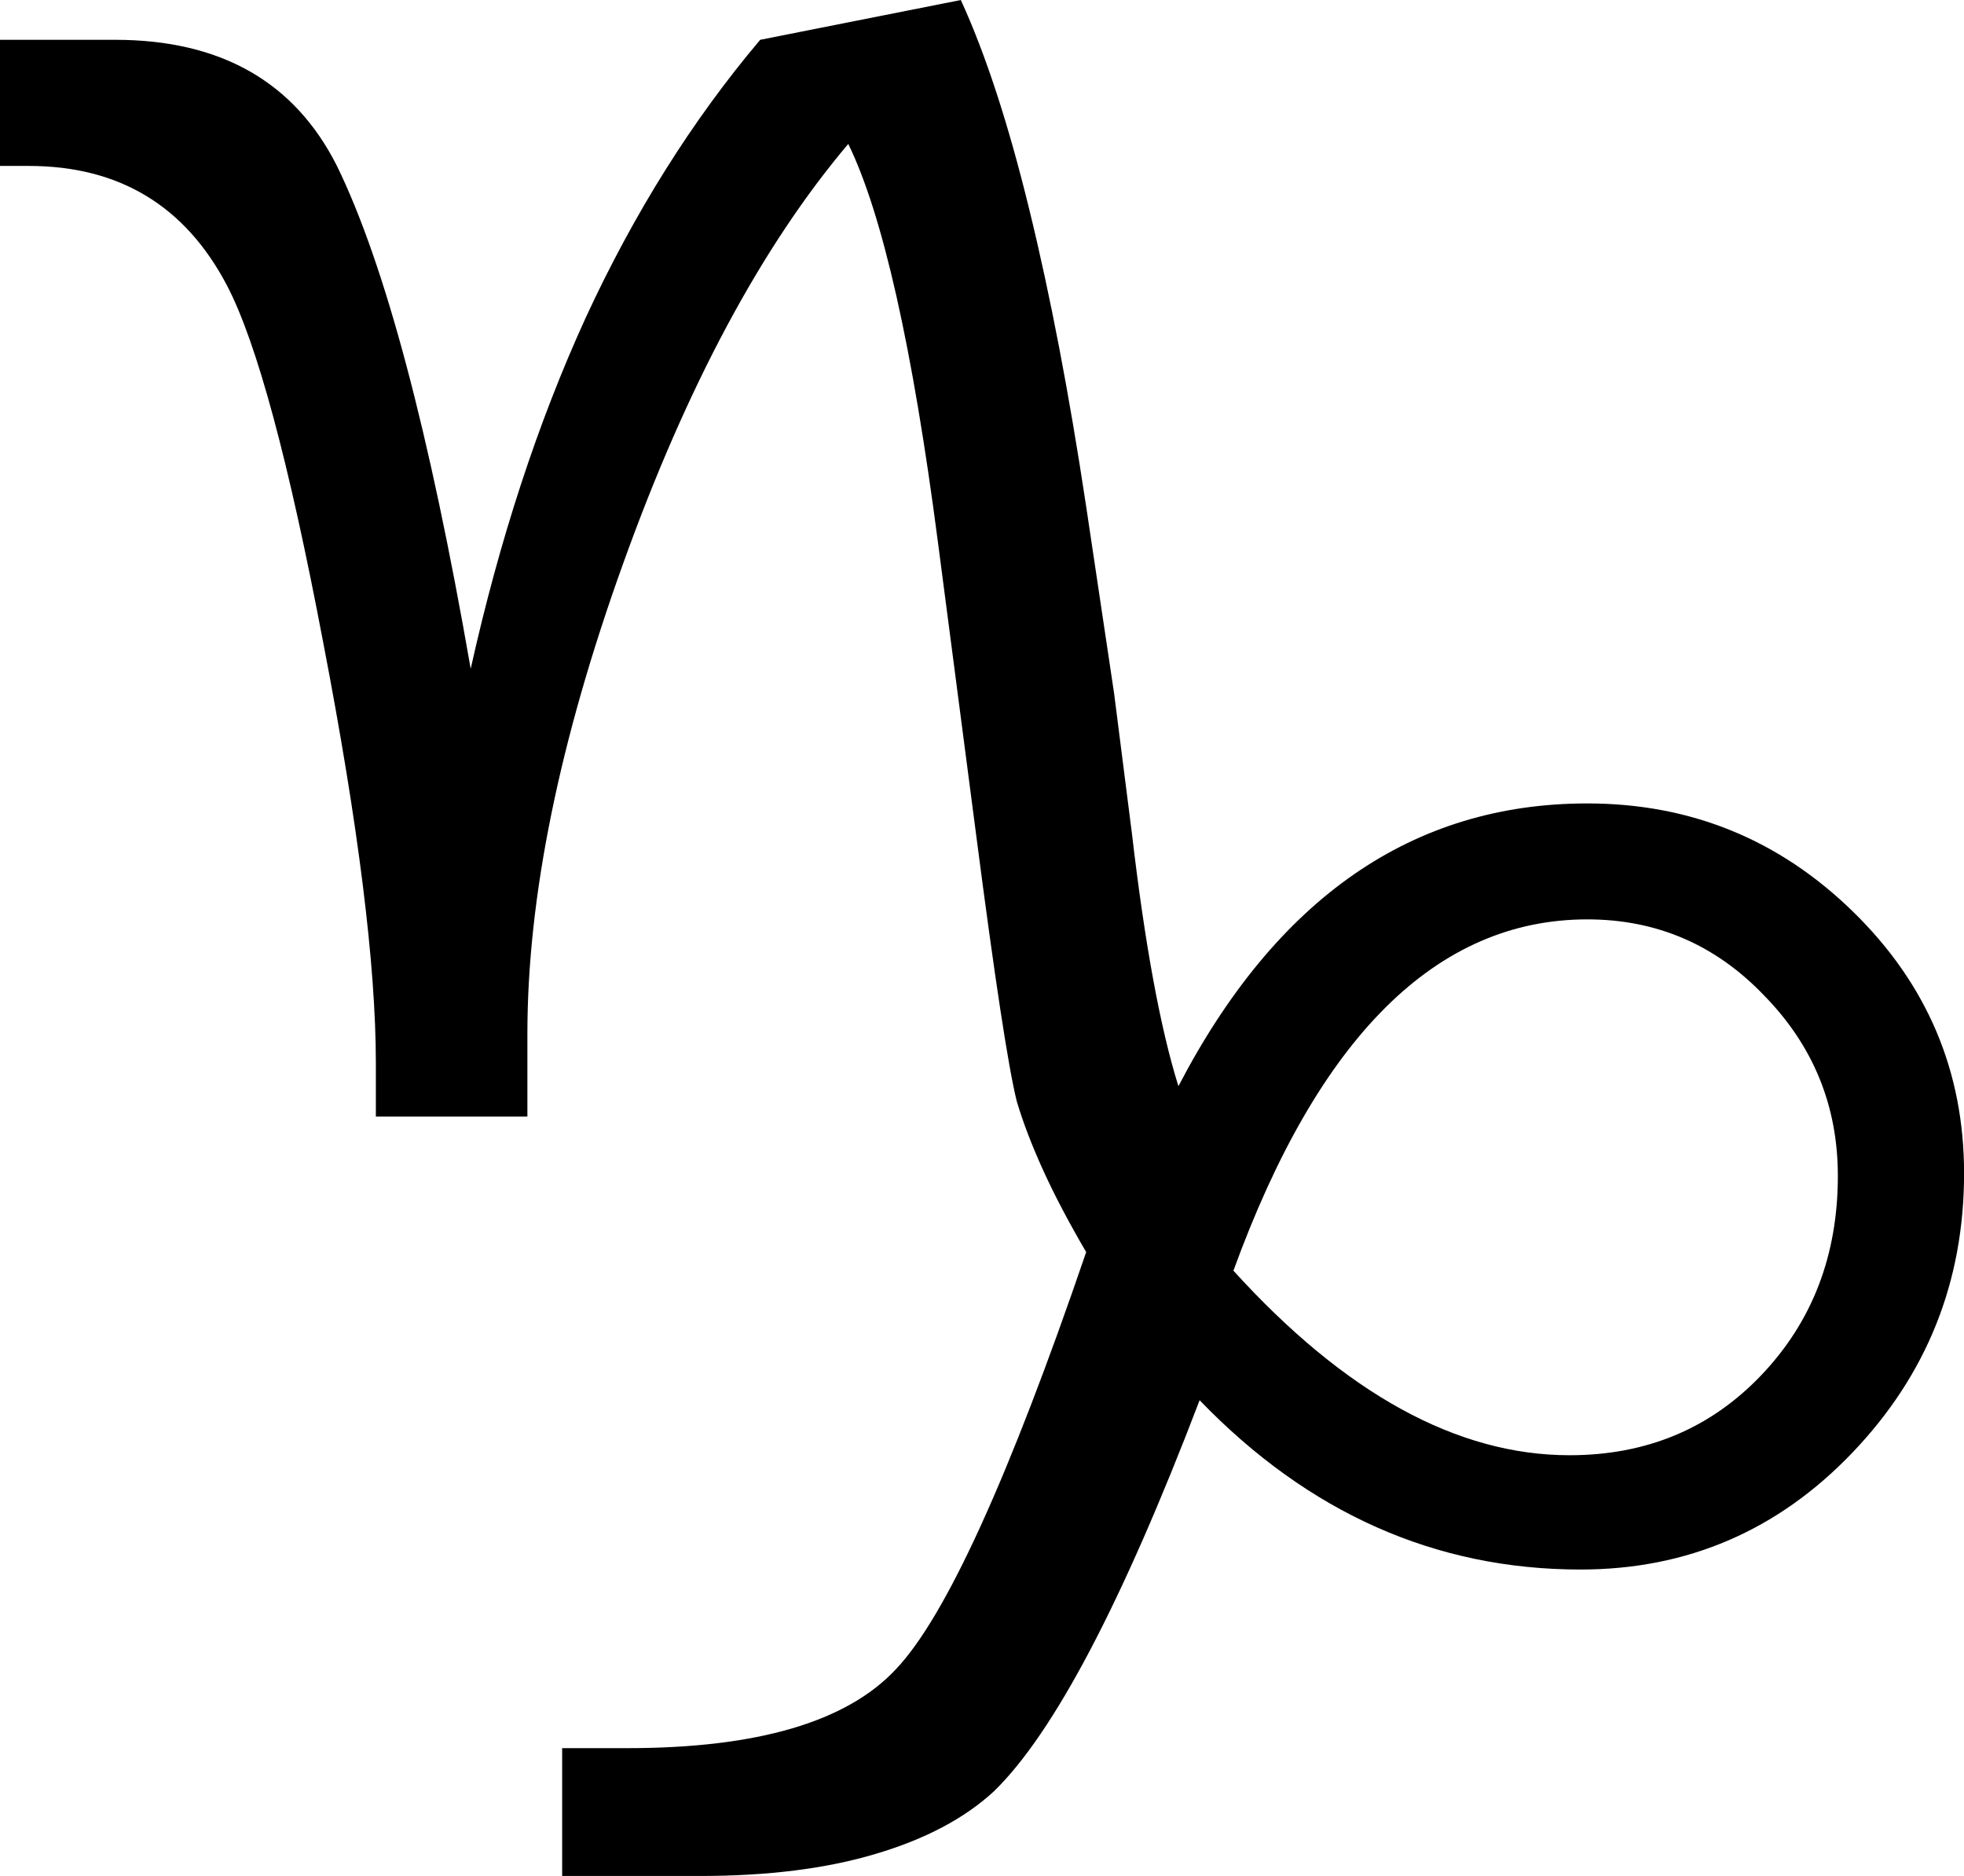
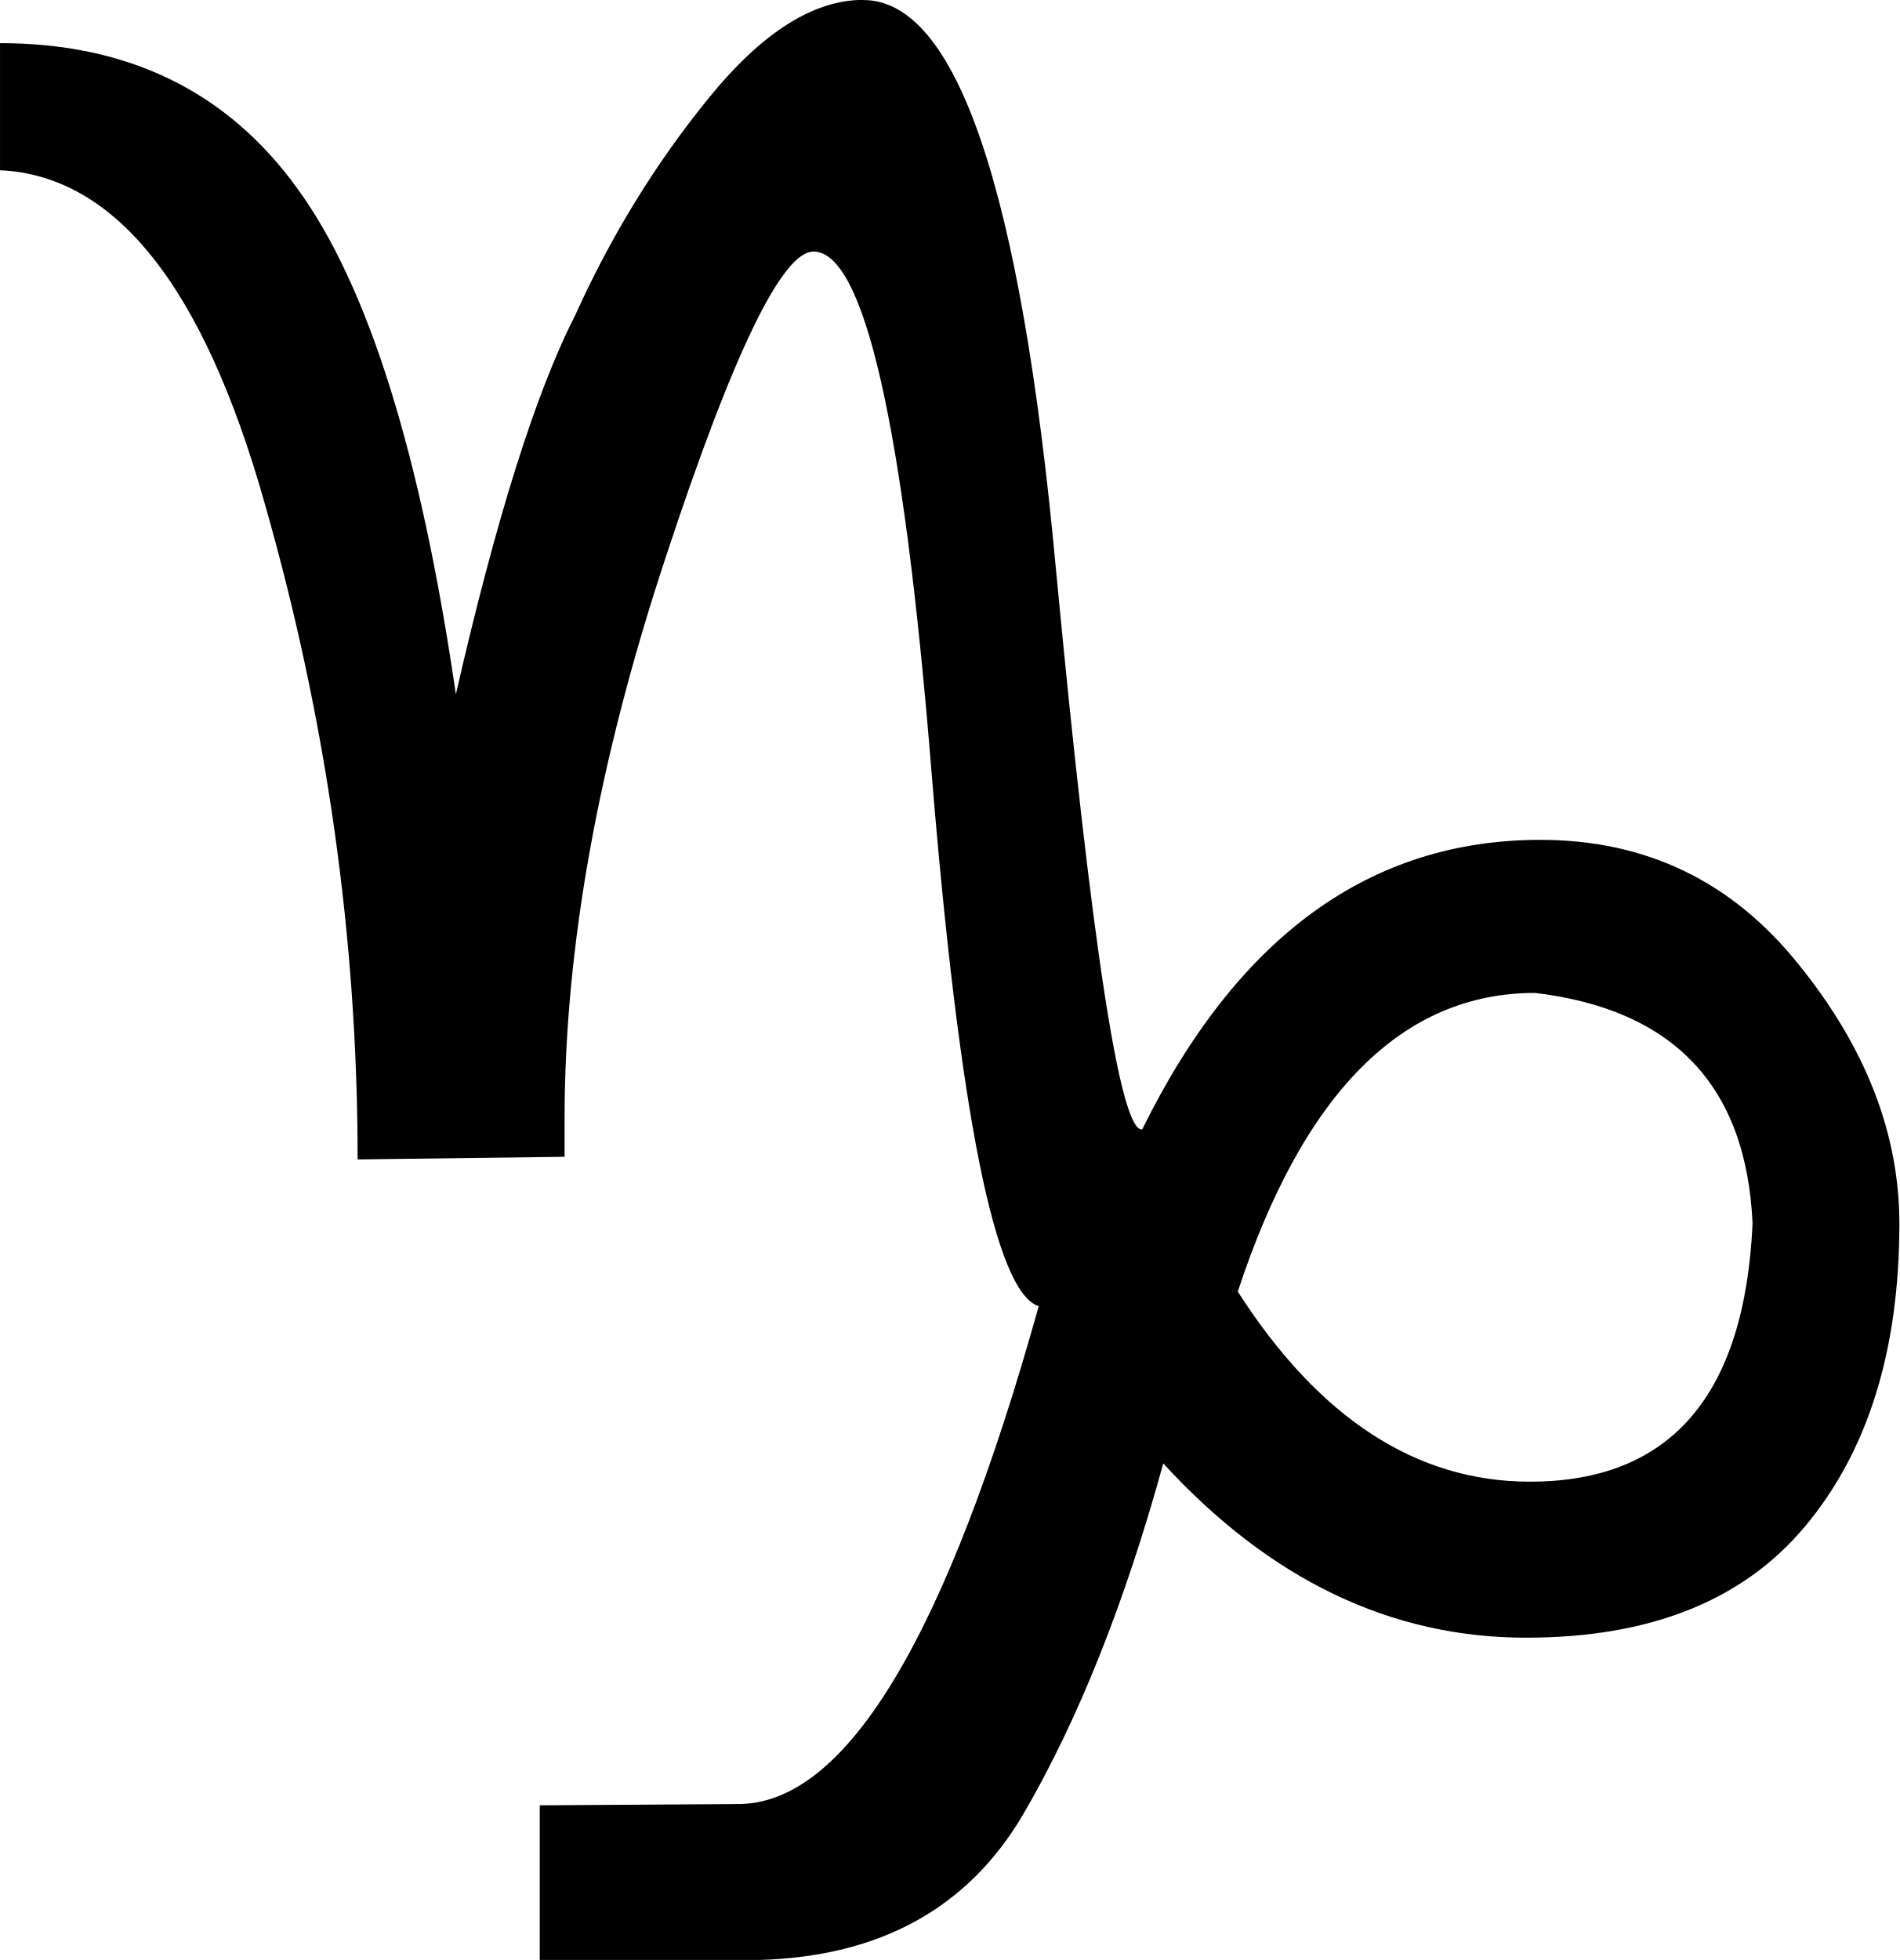
- <svg xmlns="http://www.w3.org/2000/svg" width="45.312" height="43.281" id="svg2" version="1.1">
+ <svg xmlns="http://www.w3.org/2000/svg" width="28.32" height="29.219" id="svg2" version="1.0">
  <defs id="defs4" />
-   <g id="layer1" transform="translate(-104.0709,-609.9449)">
-     <g transform="translate(4.194199,642.2756)" style="font-size:40px;font-style:normal;font-variant:normal;font-weight:normal;font-stretch:normal;line-height:125%;letter-spacing:0px;word-spacing:0px;fill:#000000;fill-opacity:1;stroke:none;font-family:Placidus Symbols;-inkscape-font-specification:Placidus Symbols" id="text3055">
-       <g transform="translate(104.7173,-31.89033)" style="line-height:125%;fill:#000000;font-family:Placidus Symbols;-inkscape-font-specification:Placidus Symbols" id="text3289">
-         <path d="m 3.831,25.321 0,-1.23 C 3.831,21.825 3.428,18.596 2.62,14.403 1.826,10.211 1.084,7.457 0.394,6.142 -0.57,4.306 -2.093,3.388 -4.177,3.388 l -0.664,0 0,-2.91 2.656,0 C 0.251,0.478 1.956,1.448 2.933,3.388 4.04,5.653 5.068,9.521 6.019,14.989 6.683,12.008 7.568,9.306 8.675,6.884 9.795,4.462 11.136,2.327 12.698,0.478 l 4.629,-0.918 c 0.573,1.25 1.1,2.865 1.582,4.844 0.482,1.966 0.918,4.245 1.309,6.836 l 0.645,4.316 0.41,3.223 c 0.299,2.565 0.658,4.512 1.074,5.84 2.266,-4.349 5.41,-6.523 9.434,-6.523 2.383,1.8e-5 4.427,0.833 6.133,2.5 1.706,1.667 2.559,3.678 2.559,6.035 -4.9e-5,2.5 -0.859,4.648 -2.578,6.445 -1.719,1.797 -3.809,2.695 -6.27,2.695 -3.346,0 -6.276,-1.302 -8.789,-3.906 -1.784,4.674 -3.366,7.682 -4.746,9.023 -0.677,0.625 -1.589,1.107 -2.734,1.445 -1.133,0.339 -2.48,0.508 -4.043,0.508 l -3.184,0 0,-2.949 1.504,0 c 2.995,-4e-6 5.059,-0.605 6.191,-1.816 1.146,-1.198 2.611,-4.408 4.395,-9.629 -0.404,-0.69 -0.736,-1.322 -0.996,-1.895 -0.26,-0.573 -0.462,-1.1 -0.605,-1.582 -0.195,-0.781 -0.508,-2.832 -0.938,-6.152 L 16.8,12.079 C 16.214,7.574 15.524,4.508 14.73,2.88 12.737,5.237 11.006,8.466 9.534,12.567 8.063,16.656 7.327,20.269 7.327,23.407 l 0,1.914 -3.496,0 m 19.785,3.555 c 2.578,2.839 5.163,4.258 7.754,4.258 1.771,2e-6 3.242,-0.612 4.414,-1.836 1.185,-1.237 1.777,-2.773 1.777,-4.609 -4.6e-5,-1.615 -0.566,-3.001 -1.699,-4.16 -1.12,-1.172 -2.481,-1.758 -4.082,-1.758 -3.477,1.5e-5 -6.198,2.702 -8.164,8.105" id="path3294" />
-       </g>
+   <g id="layer1" transform="translate(-269.1348,-375.6365)">
+     <g transform="translate(258.5991,387.1767)" style="font-size:40px;font-style:normal;font-variant:normal;font-weight:normal;font-stretch:normal;line-height:125%;letter-spacing:0px;word-spacing:0px;fill:#000000;fill-opacity:1;stroke:none;font-family:Cantarell;-inkscape-font-specification:Cantarell" id="text2990">
+       <path d="m 23.407,-11.54 c 1.393,2.9e-5 2.35,2.819 2.871,8.457 0.534,5.638 0.964,8.431 1.289,8.379 1.419,-2.878 3.398,-4.316 5.938,-4.316 1.575,1.67e-5 2.858,0.619 3.848,1.855 1.003,1.237 1.504,2.526 1.504,3.867 -3.2e-5,1.888 -0.469,3.392 -1.406,4.512 -0.925,1.107 -2.311,1.66 -4.16,1.66 -2.018,5e-6 -3.822,-0.866 -5.41,-2.598 -0.573,2.083 -1.27,3.828 -2.09,5.234 -0.82,1.393 -2.129,2.116 -3.926,2.168 l -3.281,0 0,-2.305 3.008,-0.02 C 23.179,15.302 24.657,12.828 26.024,7.932 25.373,7.724 24.839,5.055 24.422,-0.075 24.006,-5.219 23.42,-7.79 22.665,-7.79 c -0.469,2.55e-5 -1.204,1.523 -2.207,4.57 -1.003,3.034 -1.504,5.82 -1.504,8.359 -1.2e-5,0.195 -1.2e-5,0.384 0,0.566 l -3.086,0.039 c -9e-6,-3.294 -0.462,-6.556 -1.387,-9.785 -0.911,-3.229 -2.227,-4.883 -3.945,-4.961 l 0,-1.895 c 1.914,2.9e-5 3.392,0.723 4.434,2.168 1.055,1.445 1.842,3.958 2.363,7.539 0.599,-2.617 1.191,-4.499 1.777,-5.645 0.534,-1.185 1.198,-2.266 1.992,-3.242 0.794,-0.977 1.562,-1.465 2.305,-1.465 m 5.586,19.258 c 1.211,1.888 2.663,2.832 4.355,2.832 2.096,8e-6 3.203,-1.283 3.32,-3.848 -0.091,-2.044 -1.172,-3.19 -3.242,-3.438 -1.979,1.44e-5 -3.457,1.484 -4.434,4.453" style="font-family:Cantarell;-inkscape-font-specification:Cantarell" id="path3874" />
    </g>
  </g>
</svg>
